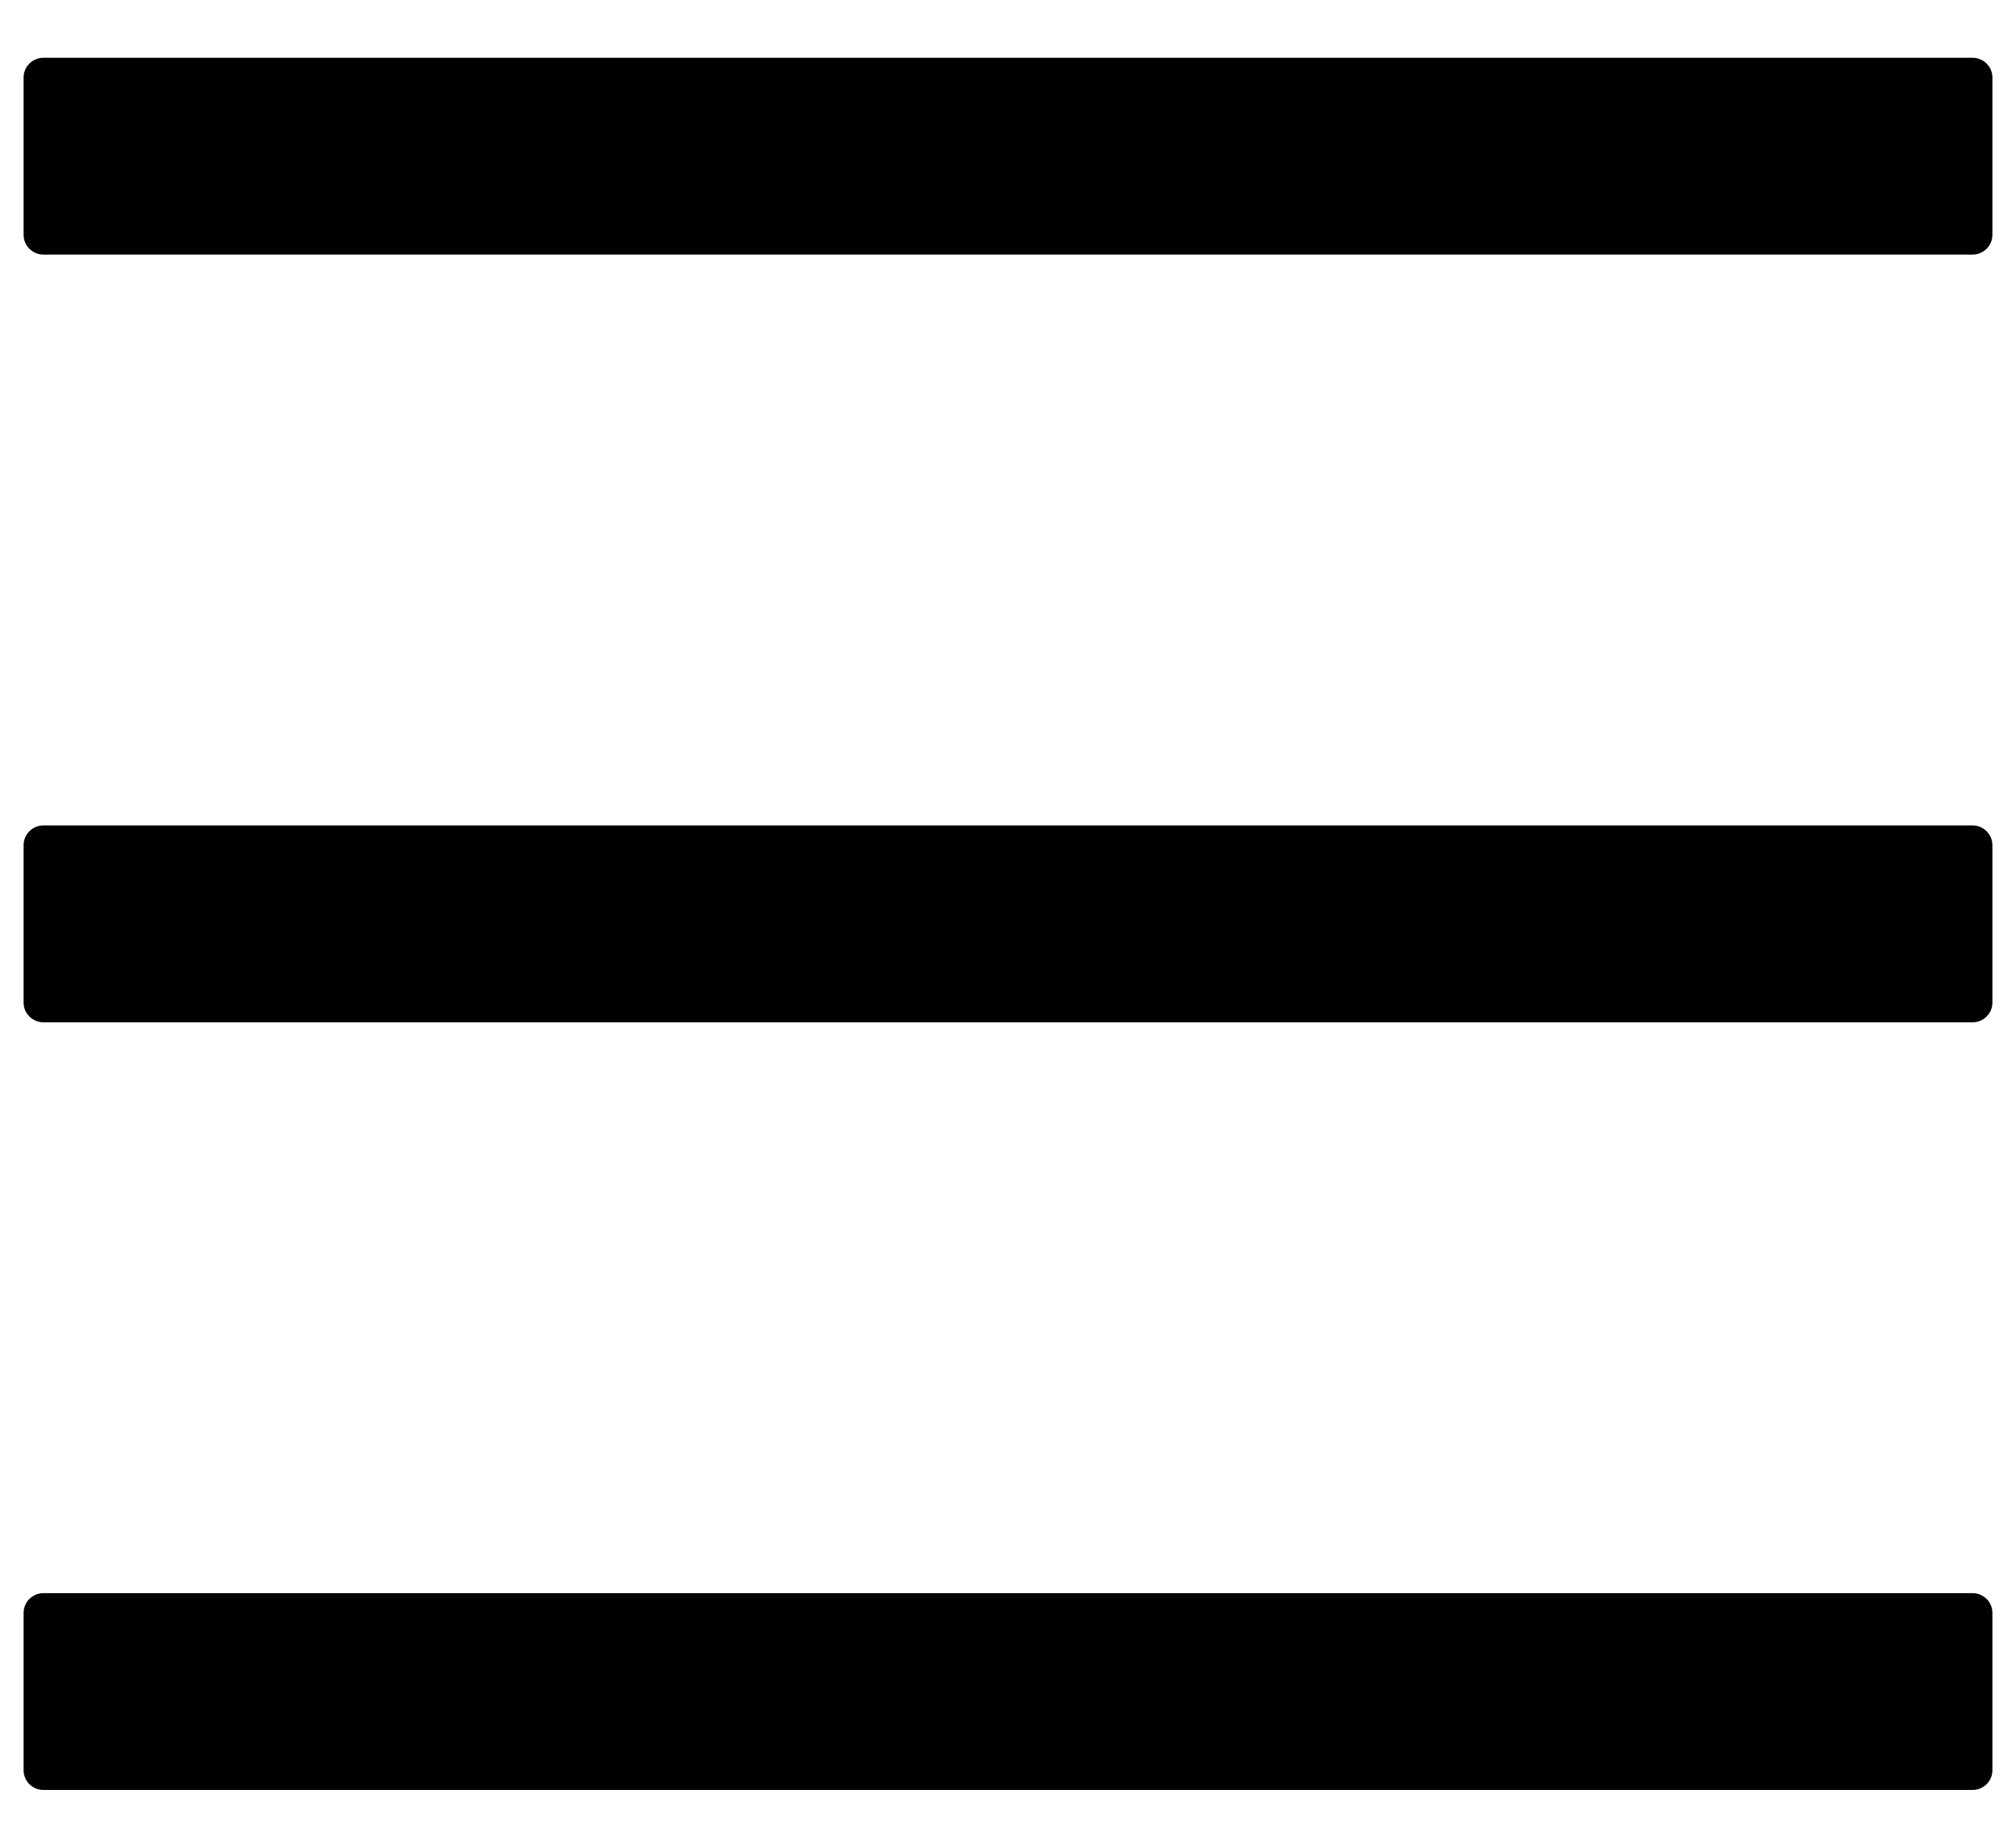
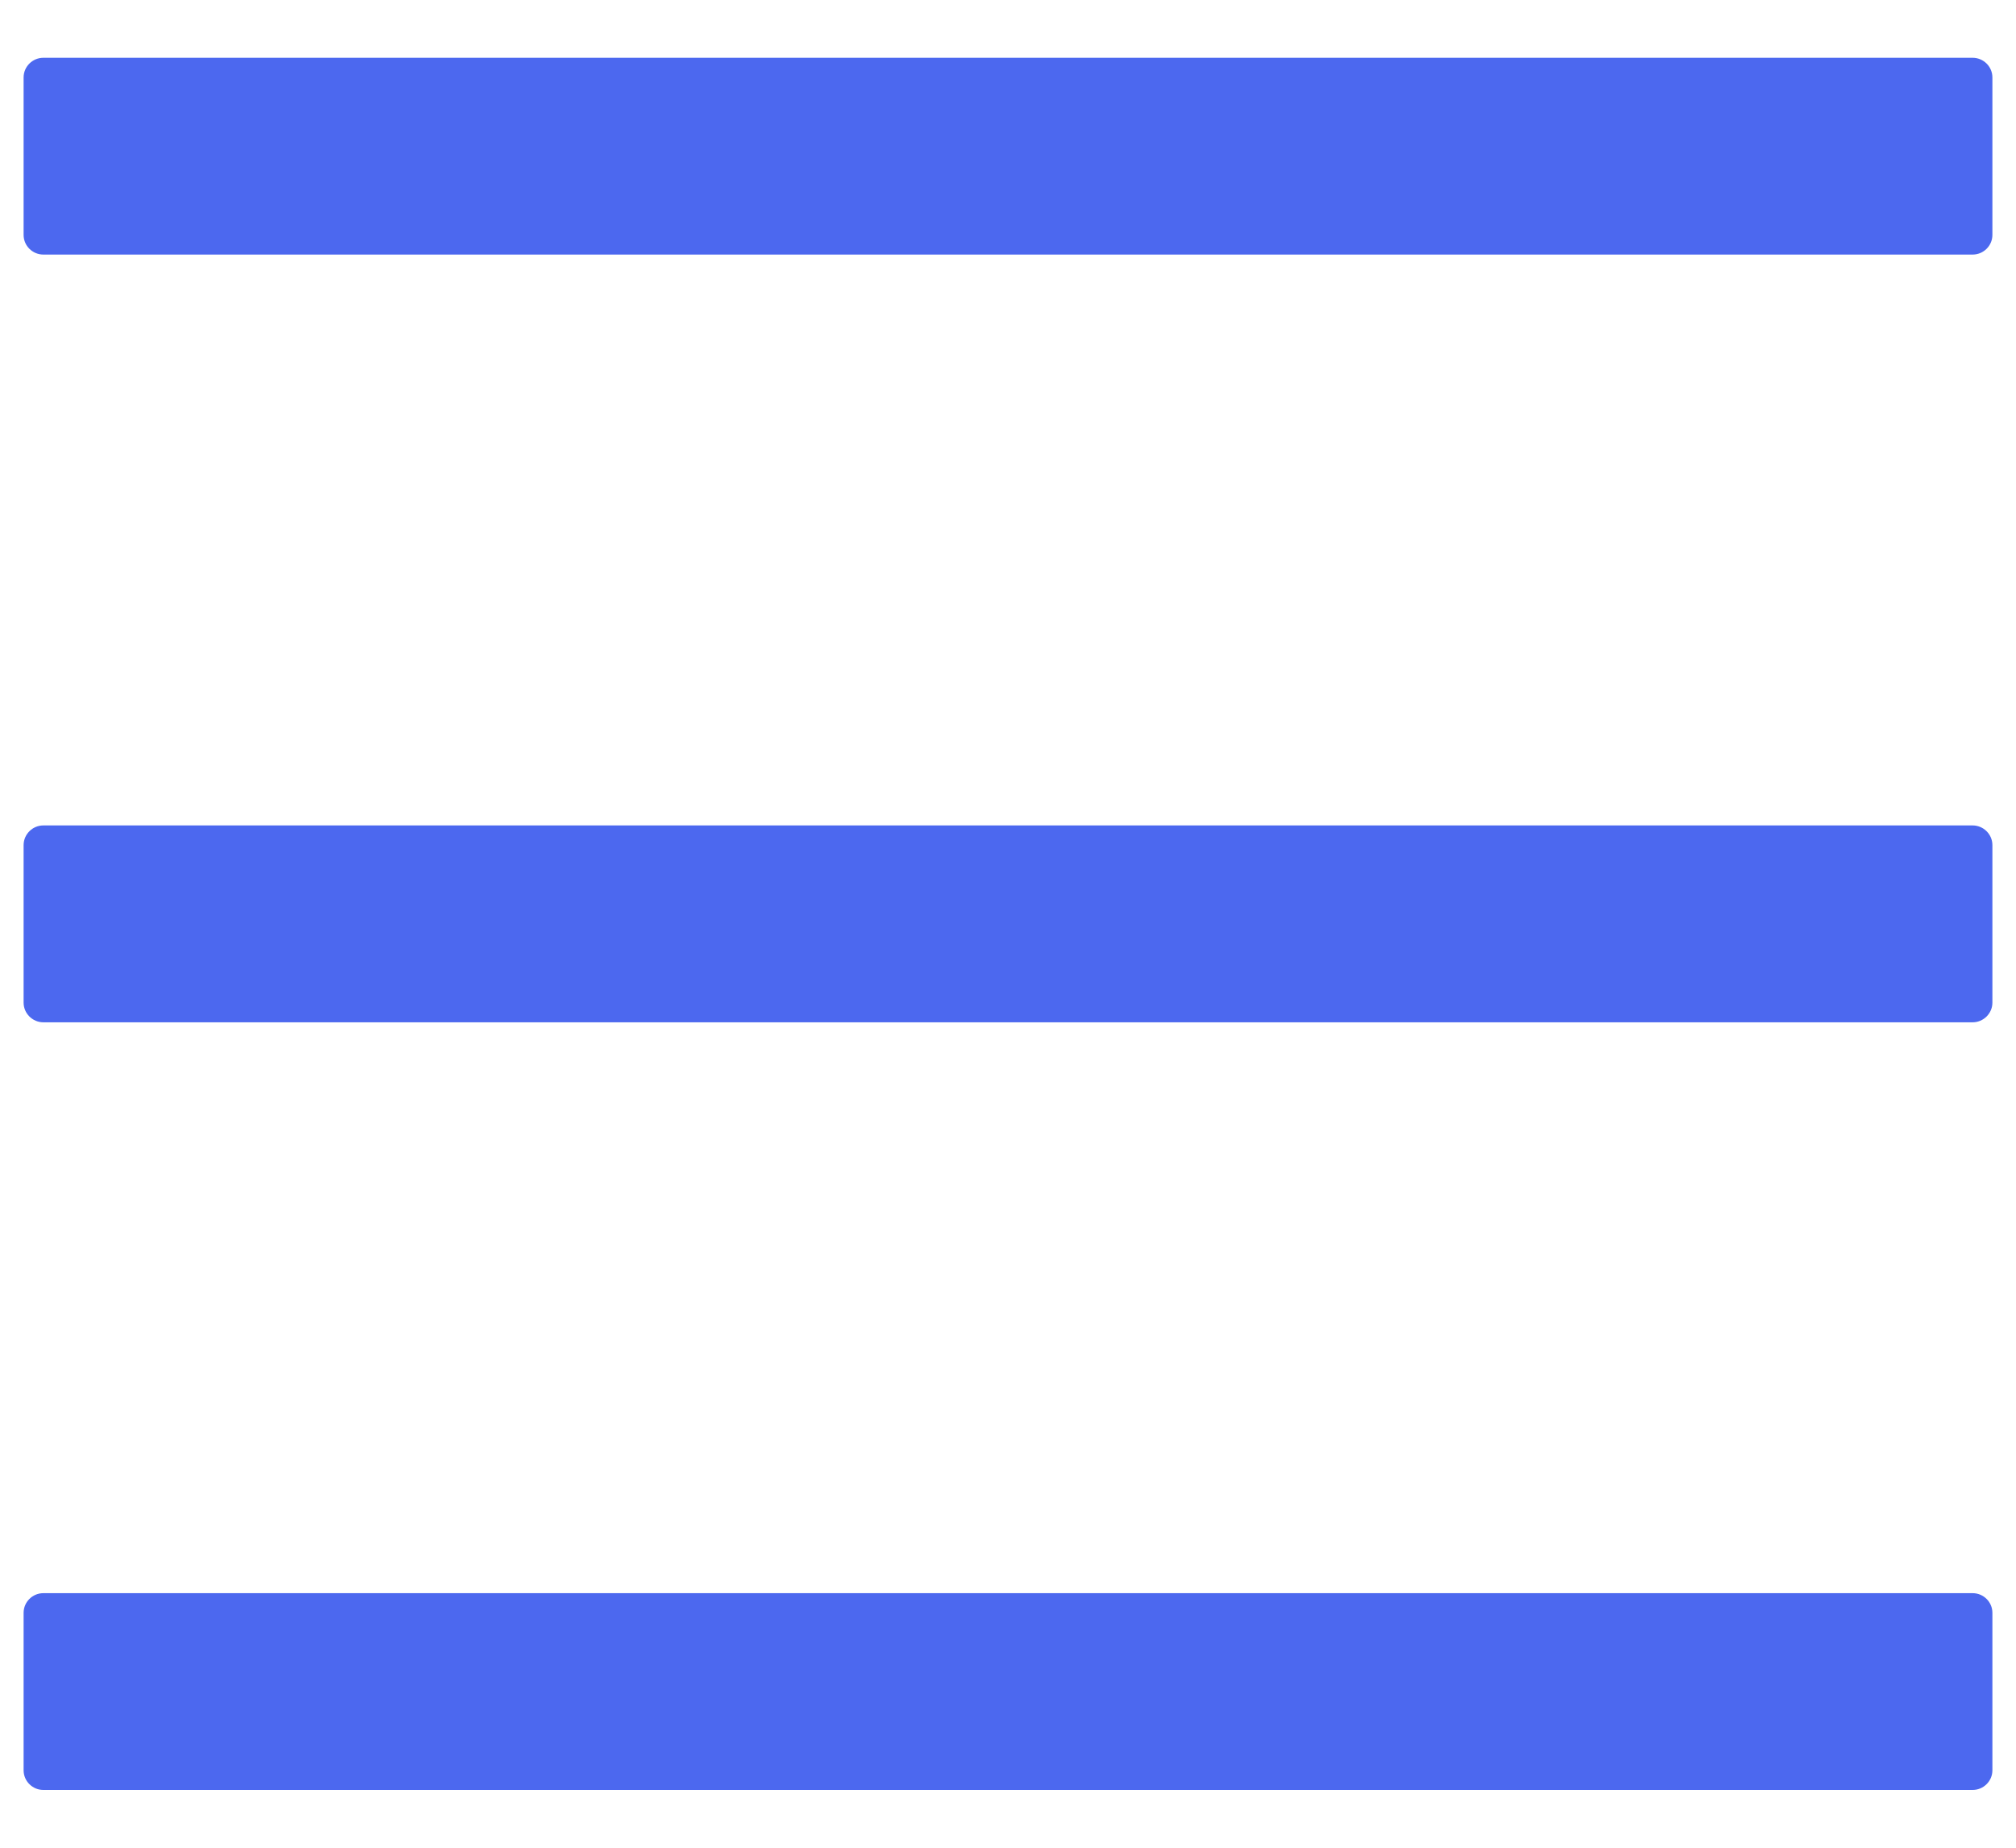
<svg xmlns="http://www.w3.org/2000/svg" width="24" height="22" viewBox="0 0 24 22" fill="none">
-   <path d="M23.484 0.688H0.516C0.387 0.688 0.281 0.793 0.281 0.922V2.797C0.281 2.926 0.387 3.031 0.516 3.031H23.484C23.613 3.031 23.719 2.926 23.719 2.797V0.922C23.719 0.793 23.613 0.688 23.484 0.688ZM23.484 18.969H0.516C0.387 18.969 0.281 19.074 0.281 19.203V21.078C0.281 21.207 0.387 21.312 0.516 21.312H23.484C23.613 21.312 23.719 21.207 23.719 21.078V19.203C23.719 19.074 23.613 18.969 23.484 18.969ZM23.484 9.828H0.516C0.387 9.828 0.281 9.934 0.281 10.062V11.938C0.281 12.066 0.387 12.172 0.516 12.172H23.484C23.613 12.172 23.719 12.066 23.719 11.938V10.062C23.719 9.934 23.613 9.828 23.484 9.828Z" fill="black" />
+   <path d="M23.484 0.688H0.516C0.387 0.688 0.281 0.793 0.281 0.922V2.797C0.281 2.926 0.387 3.031 0.516 3.031H23.484C23.613 3.031 23.719 2.926 23.719 2.797V0.922C23.719 0.793 23.613 0.688 23.484 0.688ZM23.484 18.969H0.516C0.387 18.969 0.281 19.074 0.281 19.203V21.078C0.281 21.207 0.387 21.312 0.516 21.312H23.484C23.613 21.312 23.719 21.207 23.719 21.078V19.203C23.719 19.074 23.613 18.969 23.484 18.969ZM23.484 9.828H0.516C0.387 9.828 0.281 9.934 0.281 10.062V11.938C0.281 12.066 0.387 12.172 0.516 12.172H23.484C23.613 12.172 23.719 12.066 23.719 11.938V10.062C23.719 9.934 23.613 9.828 23.484 9.828Z" fill="#4C68EF " />
</svg>
